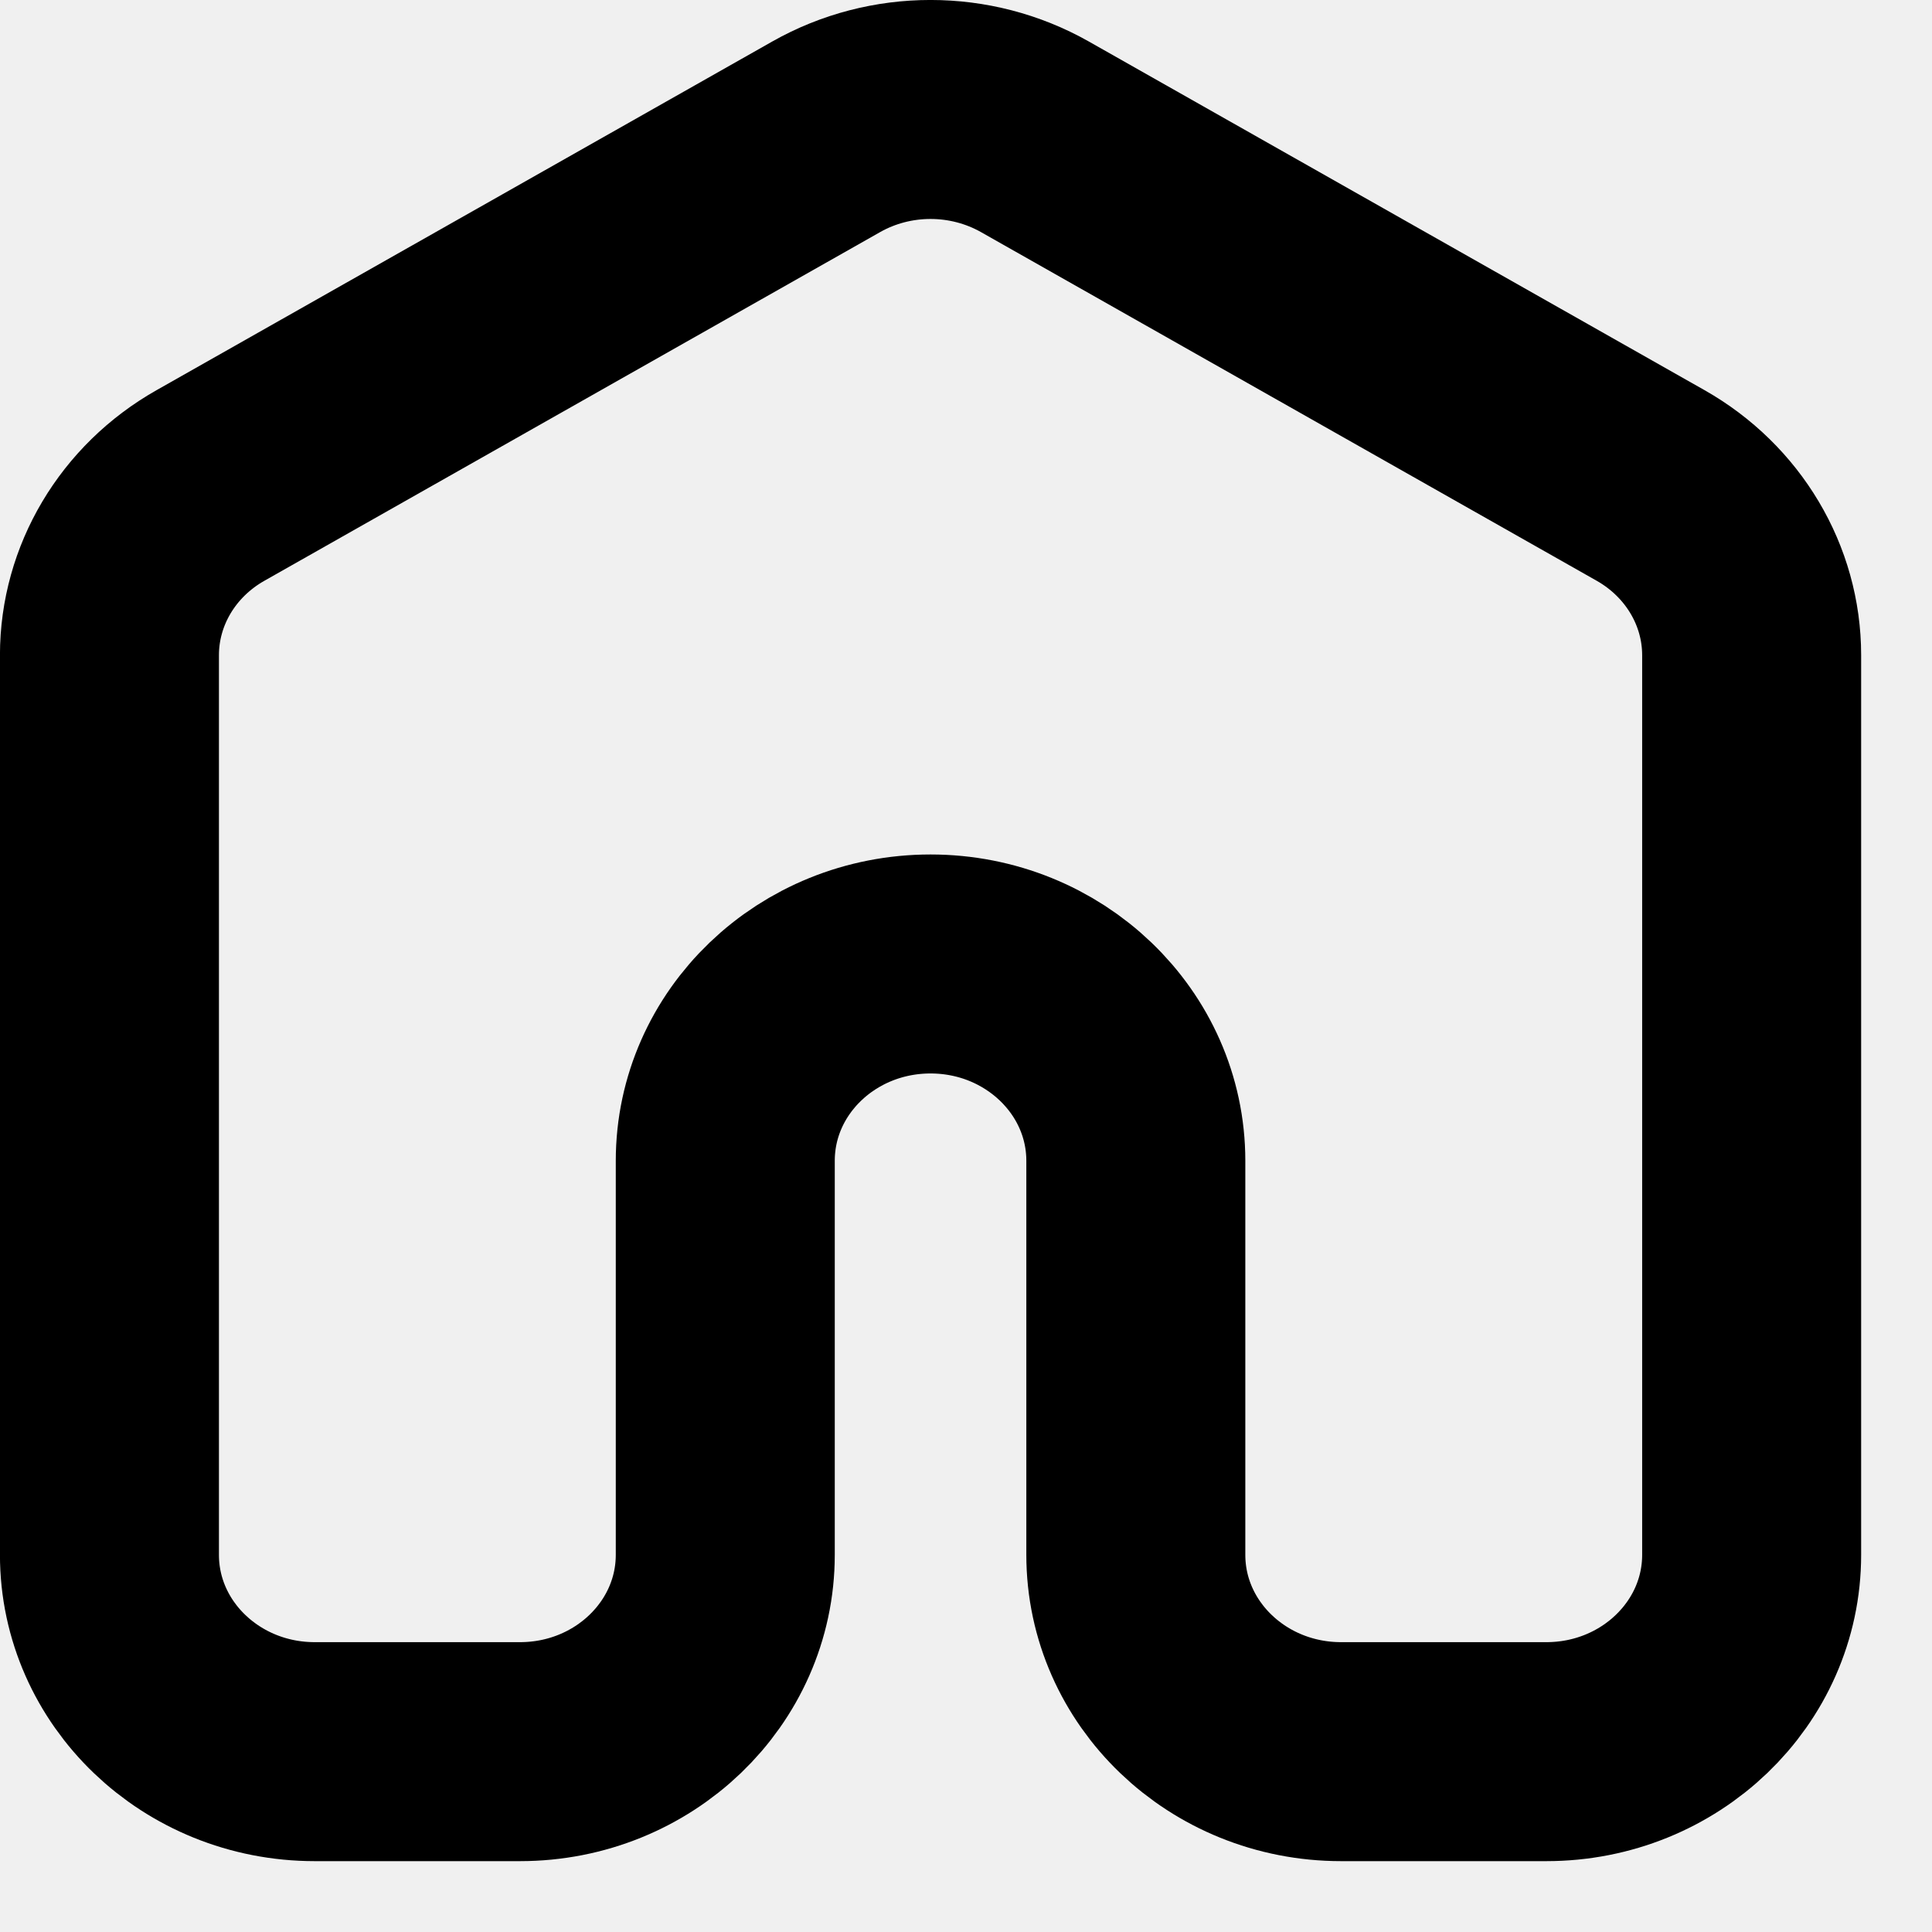
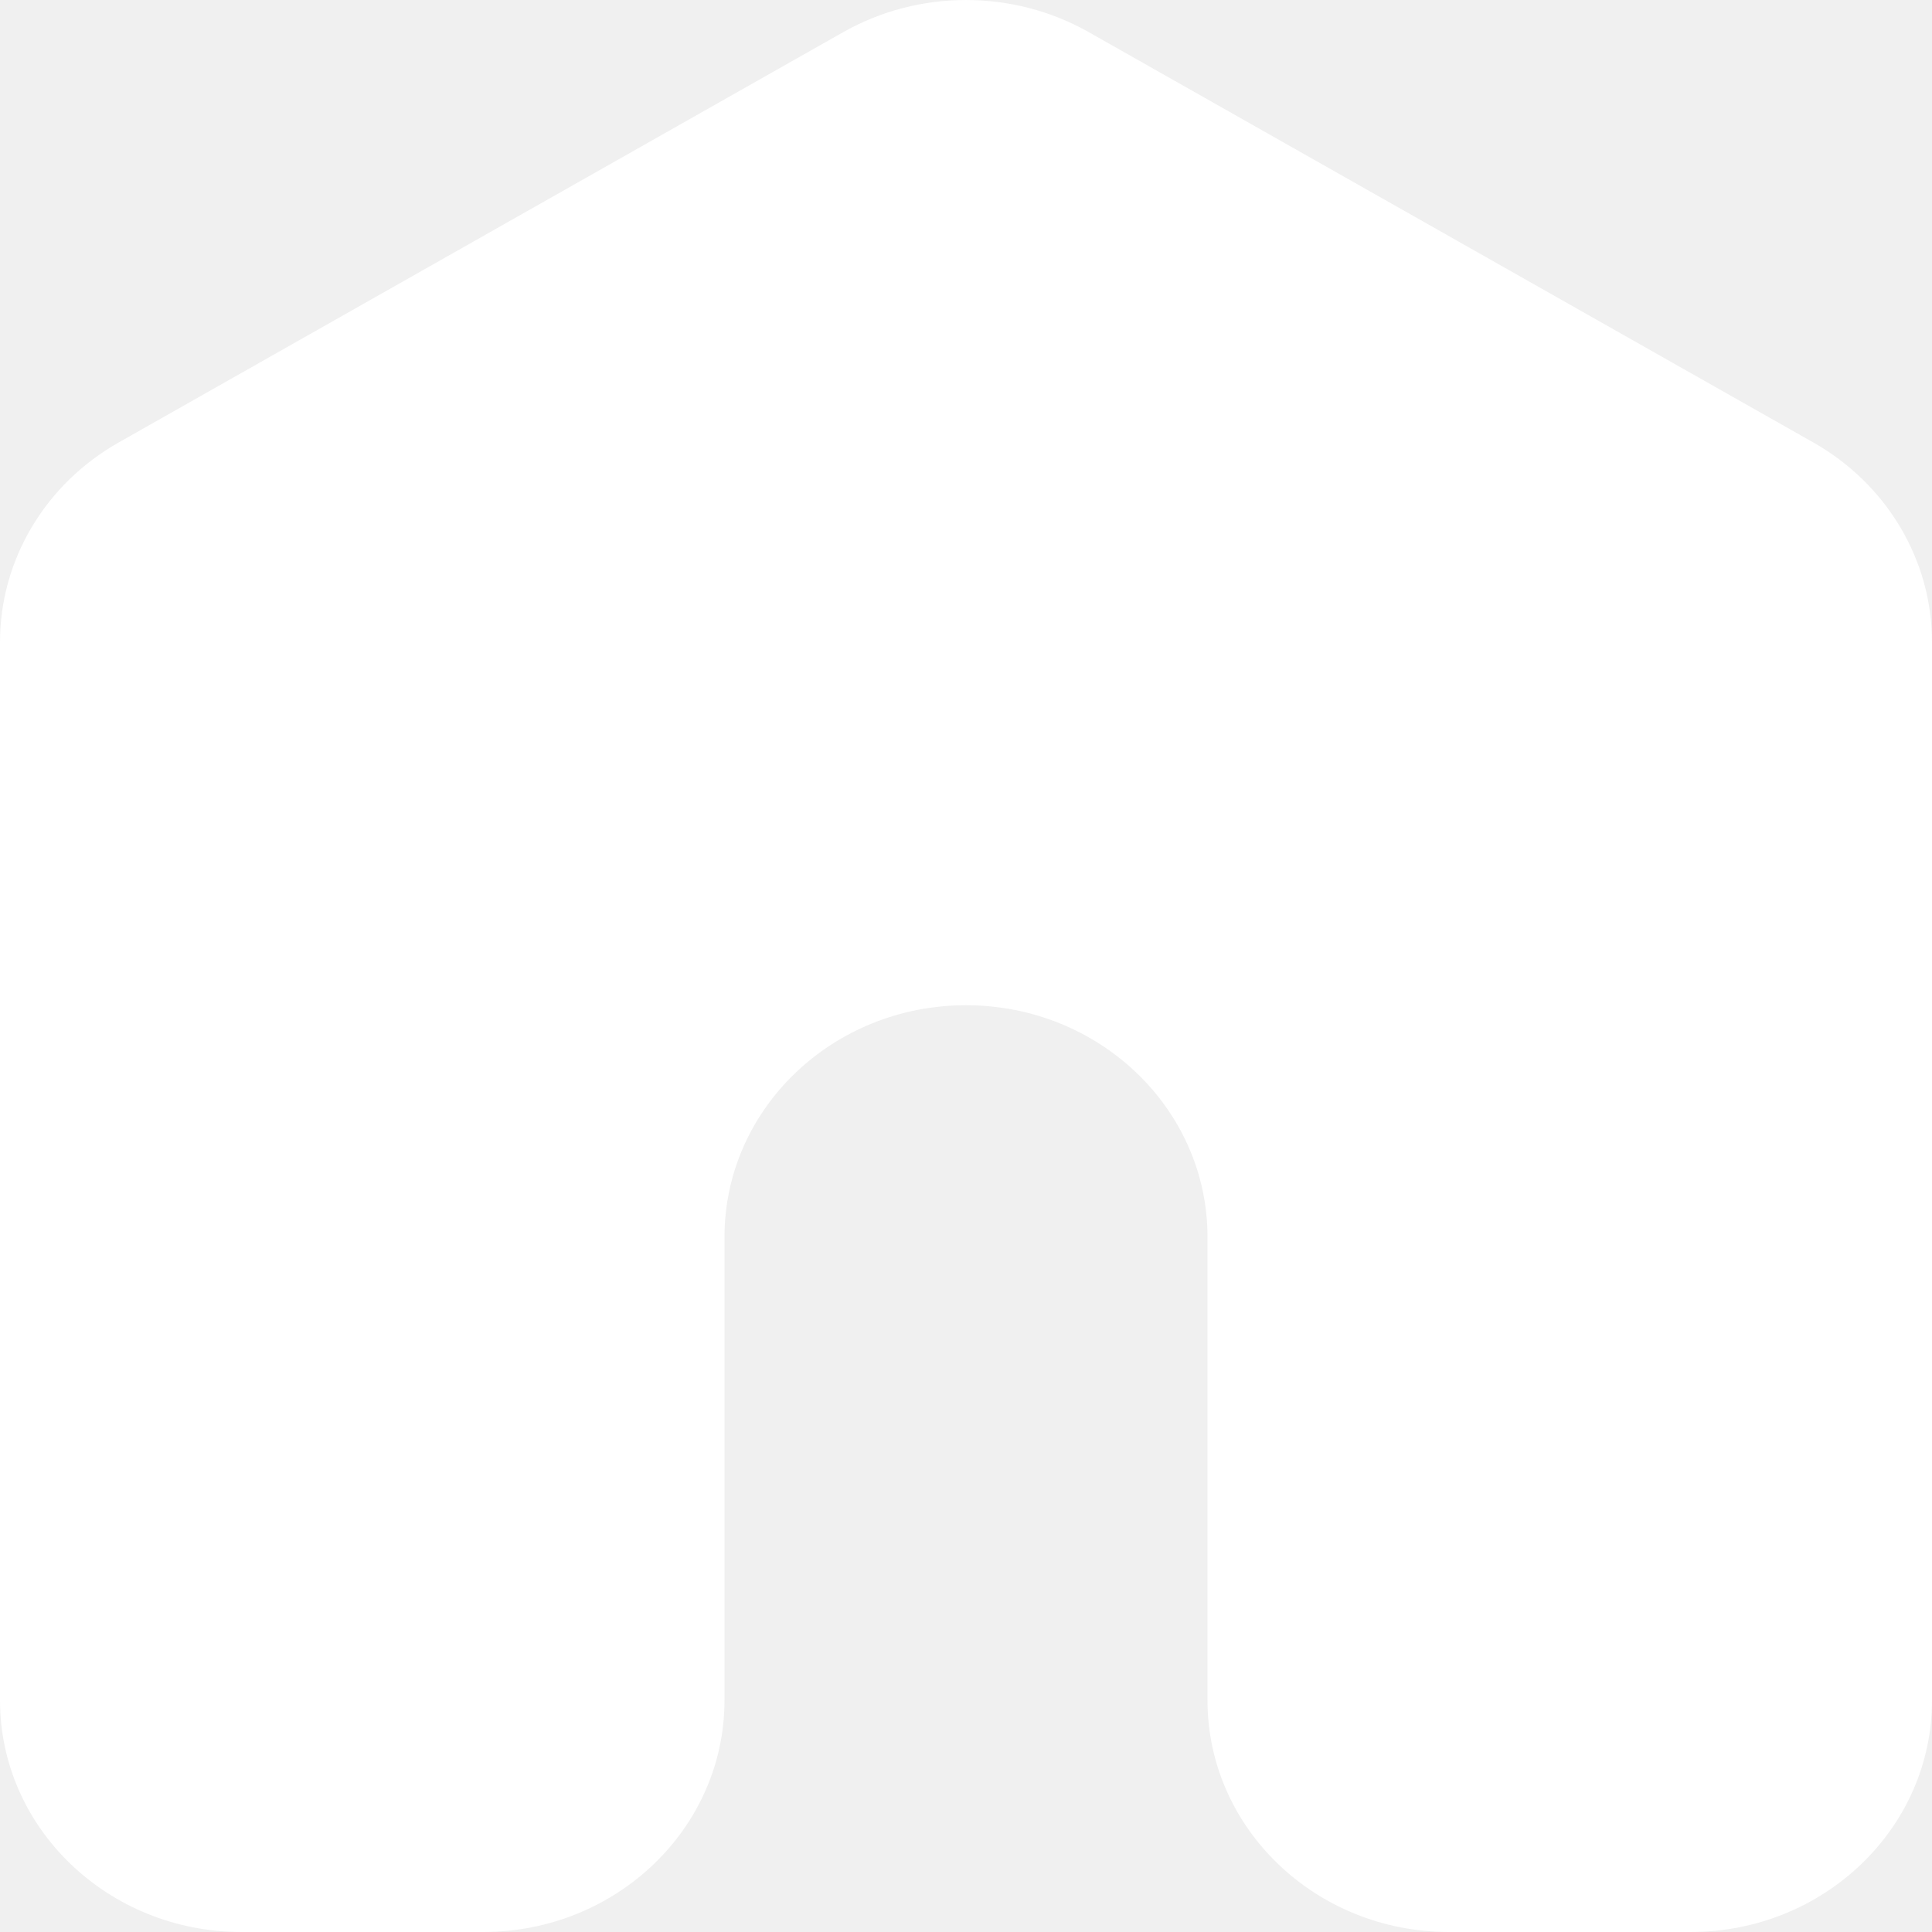
- <svg xmlns="http://www.w3.org/2000/svg" width="20" height="20" viewBox="0 0 20 20" fill="none">
-   <path d="M17.088 5.026C17.735 5.393 18.133 6.061 18.133 6.782V16.095C18.133 17.221 17.181 18.133 16.008 18.133H13.883C12.709 18.133 11.758 17.221 11.758 16.095V12.017C11.758 10.891 10.806 9.979 9.633 9.979C8.459 9.979 7.508 10.891 7.508 12.017V16.095C7.508 17.221 6.556 18.133 5.383 18.133H3.258C2.084 18.133 1.133 17.221 1.133 16.095V6.782C1.133 6.061 1.53 5.393 2.178 5.026L8.553 1.416C9.219 1.039 10.046 1.039 10.713 1.416L17.088 5.026Z" stroke="currentColor" stroke-width="2.267" stroke-linecap="round" stroke-linejoin="round" />
+ <svg xmlns="http://www.w3.org/2000/svg" width="30" height="30" viewBox="0 0 30 30" fill="none">
+   <path d="M28.156 6.87C29.299 7.517 30 8.696 30 9.969V26.402C30 28.389 28.321 30 26.25 30H22.5C20.429 30 18.75 28.389 18.75 26.402V19.207C18.75 17.22 17.071 15.609 15 15.609C12.929 15.609 11.25 17.22 11.25 19.207V26.402C11.25 28.389 9.571 30 7.5 30H3.75C1.679 30 0 28.389 0 26.402V9.969C0 8.696 0.701 7.517 1.844 6.87L13.094 0.499C14.27 -0.166 15.73 -0.166 16.906 0.499L28.156 6.87Z" fill="white" />
</svg>
